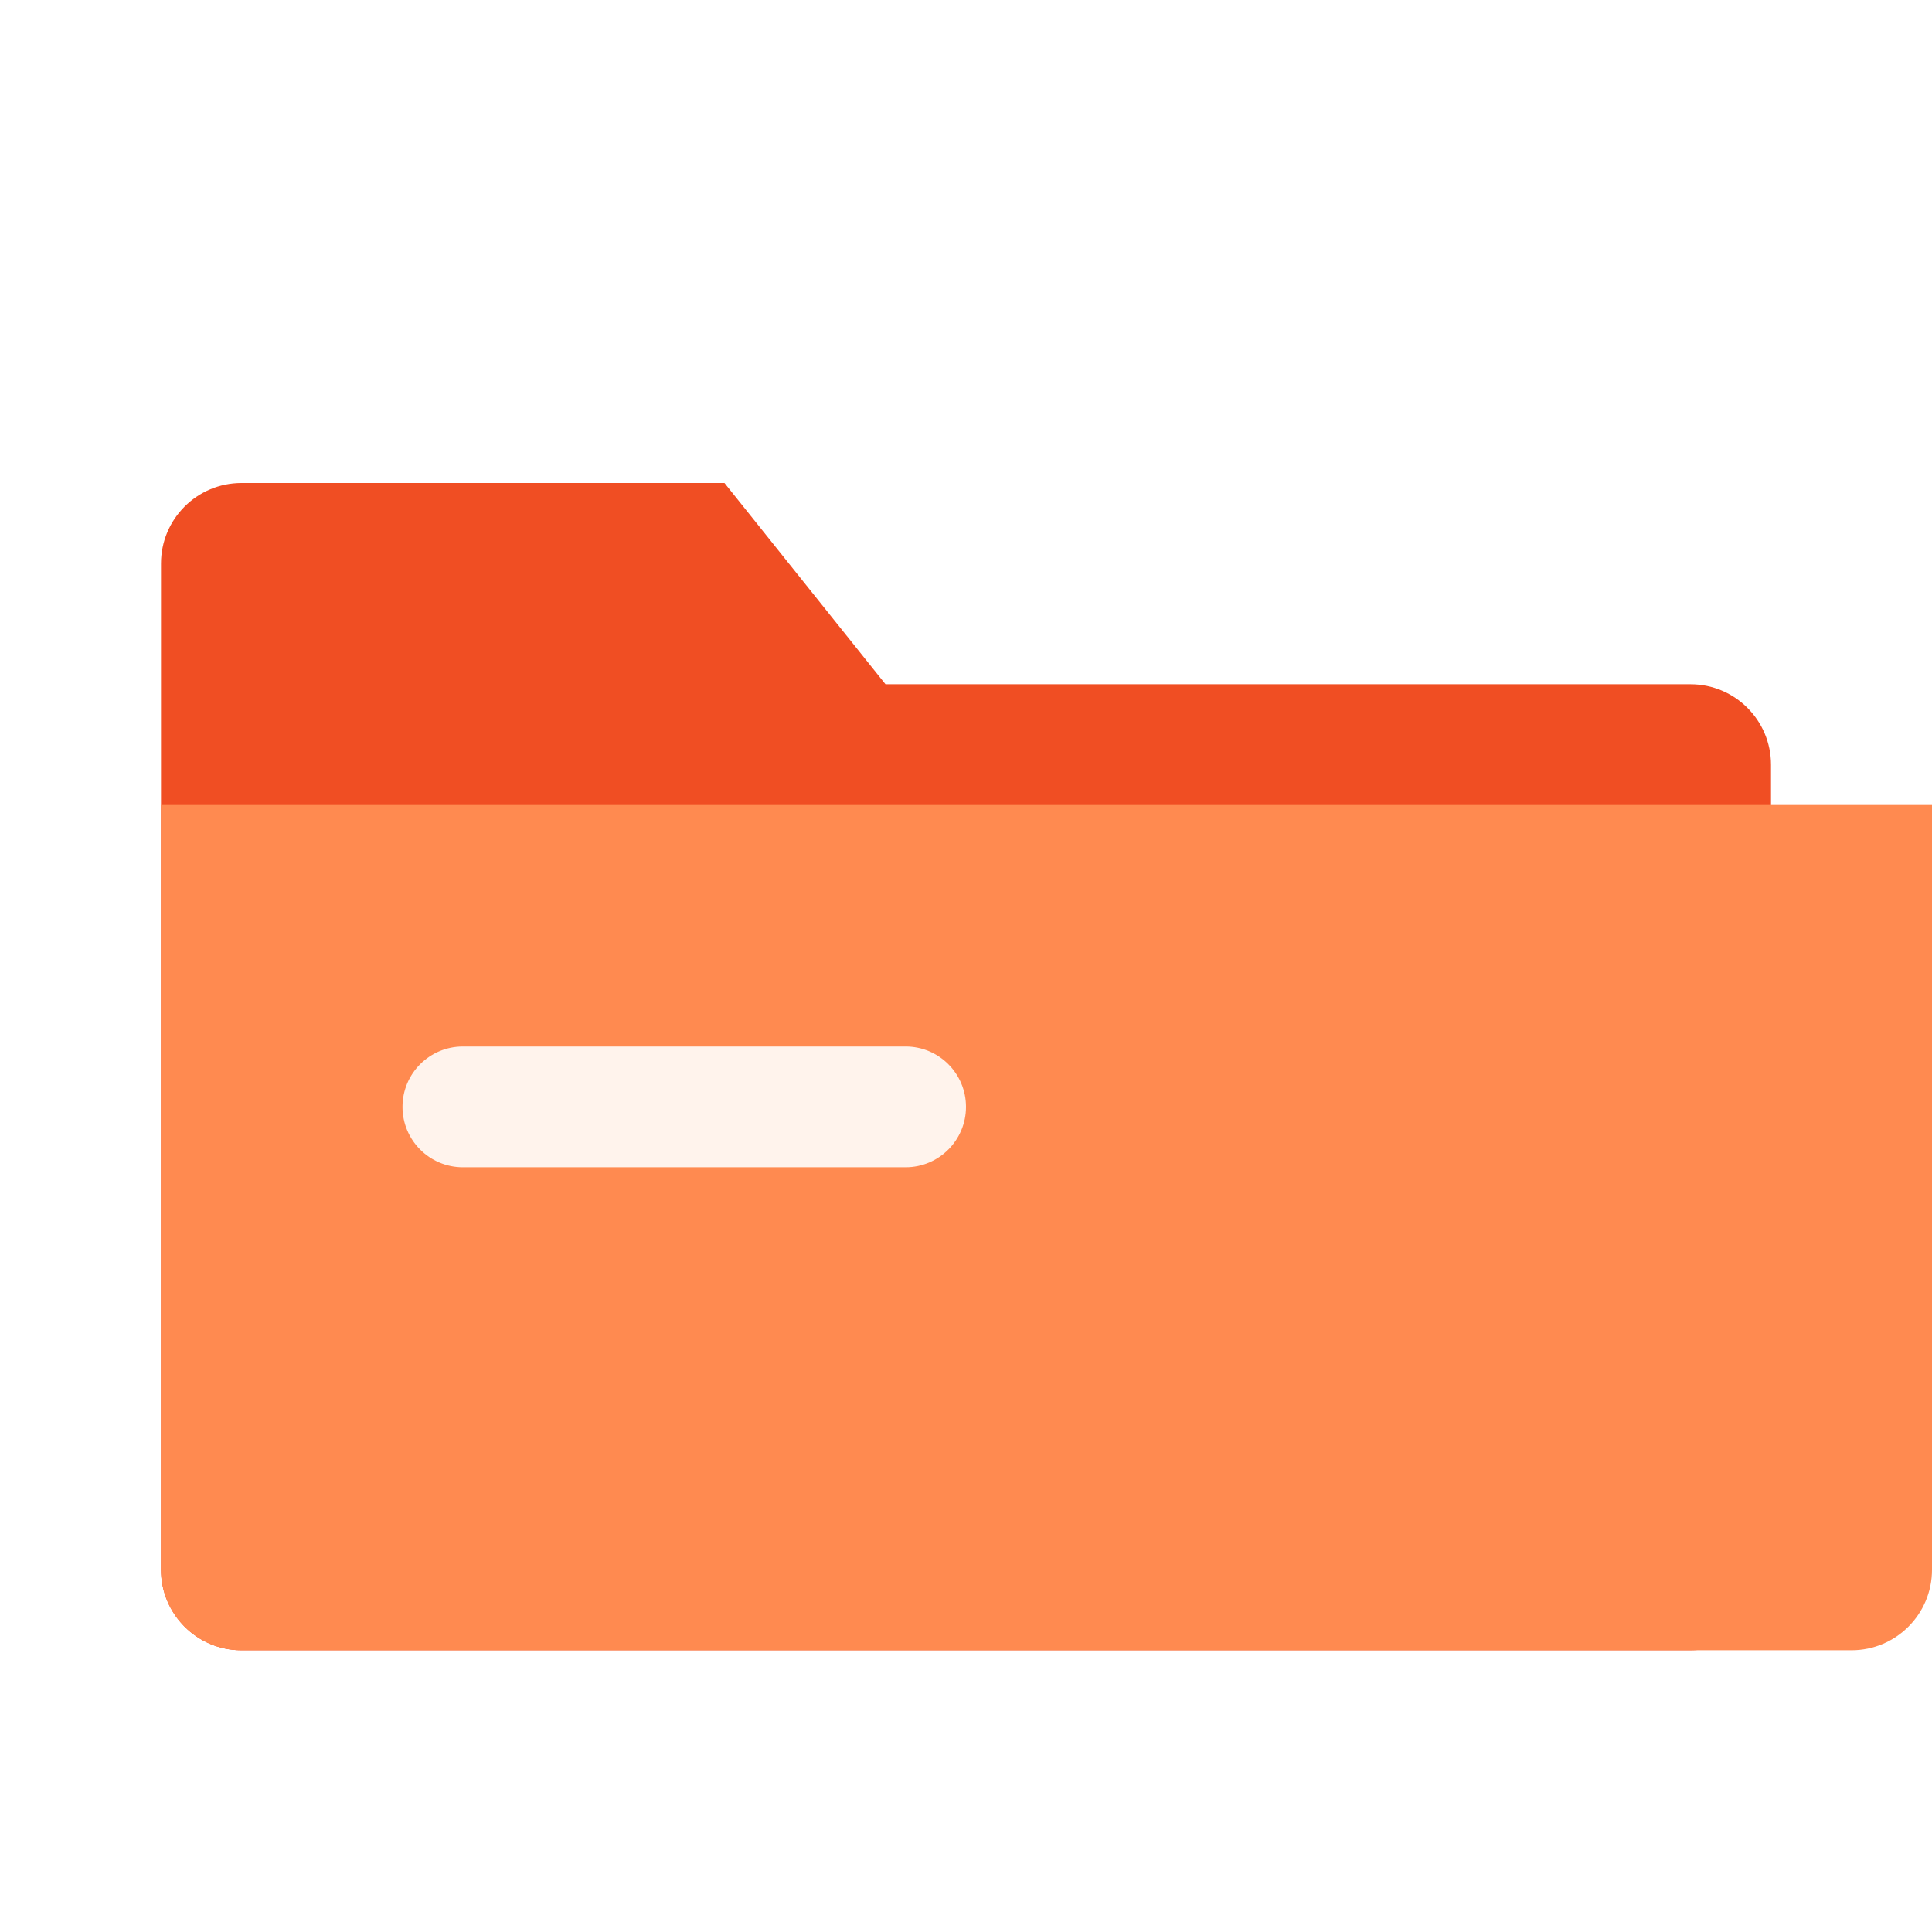
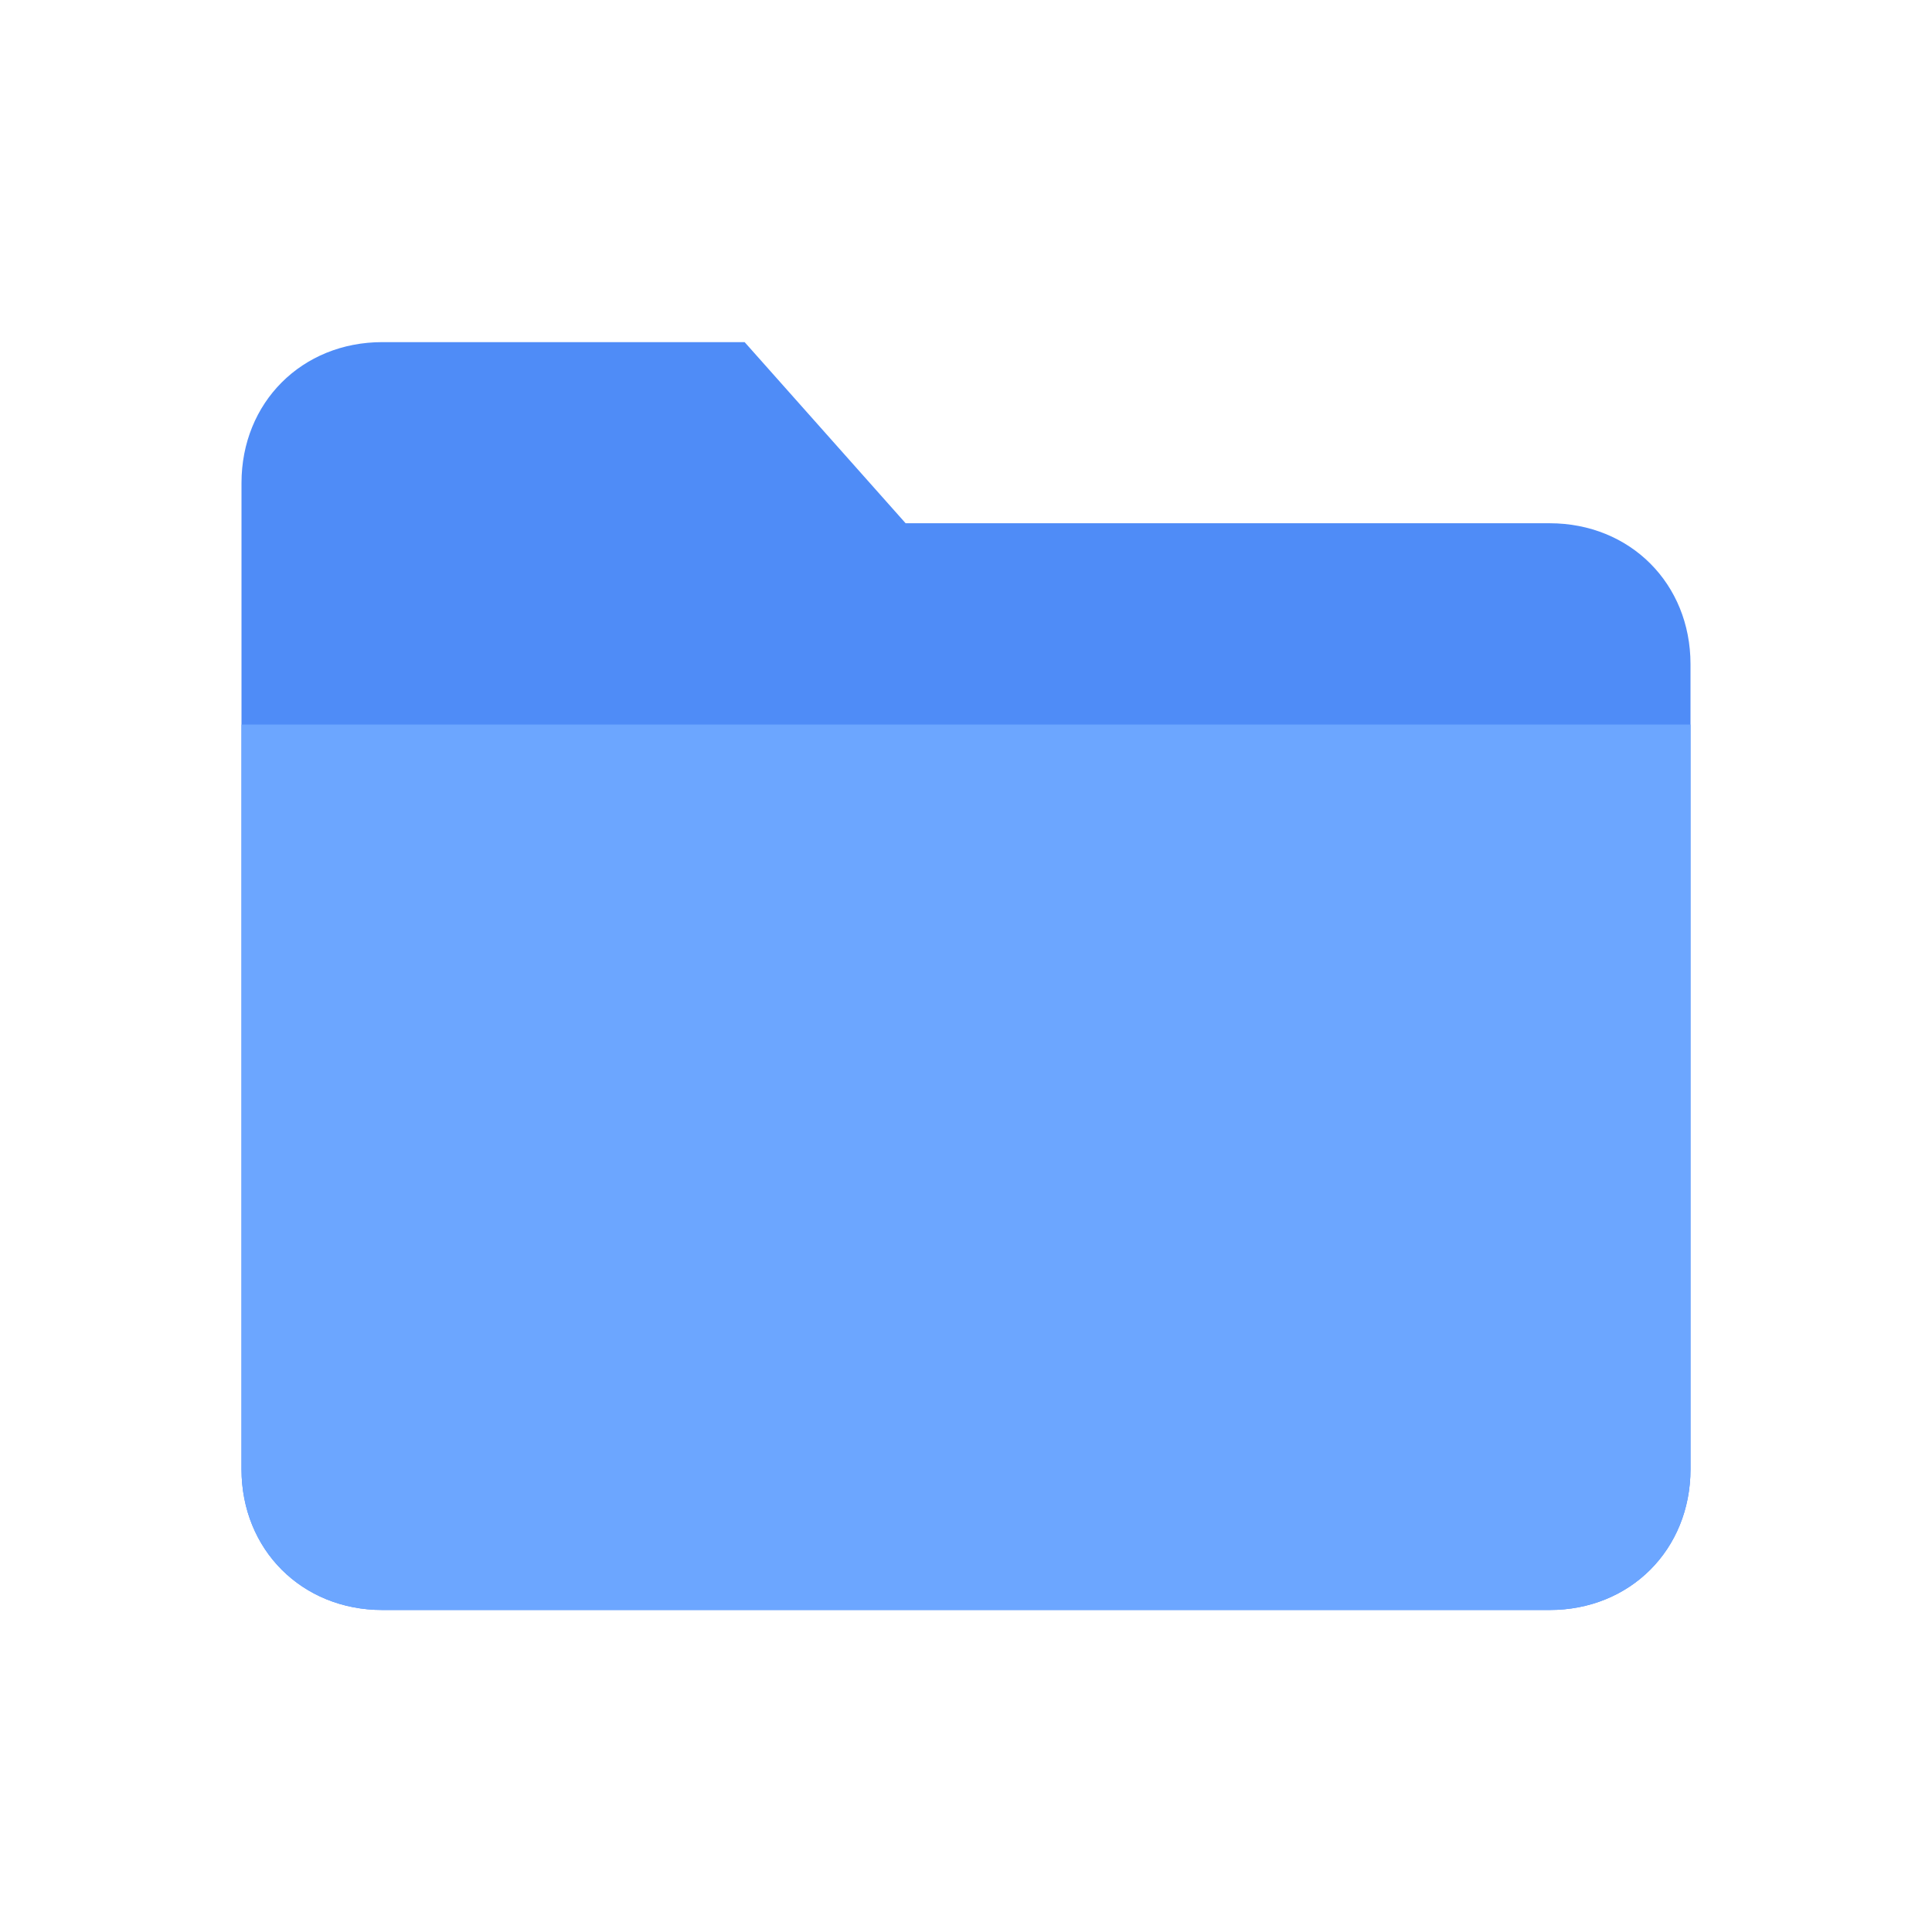
- <svg xmlns="http://www.w3.org/2000/svg" viewBox="0 0 48 48" width="48" height="48">
-   <path d="M6 12 h12 l4 5 h20 a2 2 0 0 1 2 2 v20 a2 2 0 0 1 -2 2 H6 a2 2 0 0 1 -2 -2 V14 a2 2 0 0 1 2 -2 Z" fill="#F04E23" />
-   <path d="M4 20 h44 v19 a2 2 0 0 1 -2 2 H6 a2 2 0 0 1 -2 -2 Z" fill="#FF8A50" />
-   <rect x="10" y="26" width="14" height="3" rx="1.5" fill="#FFF3EC" />
+ <svg xmlns="http://www.w3.org/2000/svg" viewBox="0 0 96 96">
+   <path d="M12 24c0-4 3-7 7-7h18l8 9h32c4 0 7 3 7 7v40c0 4-3 7-7 7H19c-4 0-7-3-7-7Z" fill="#4f8cf7" />
+   <path d="M12 36h72v37c0 4-3 7-7 7H19c-4 0-7-3-7-7Z" fill="#6ca6ff" />
</svg>
